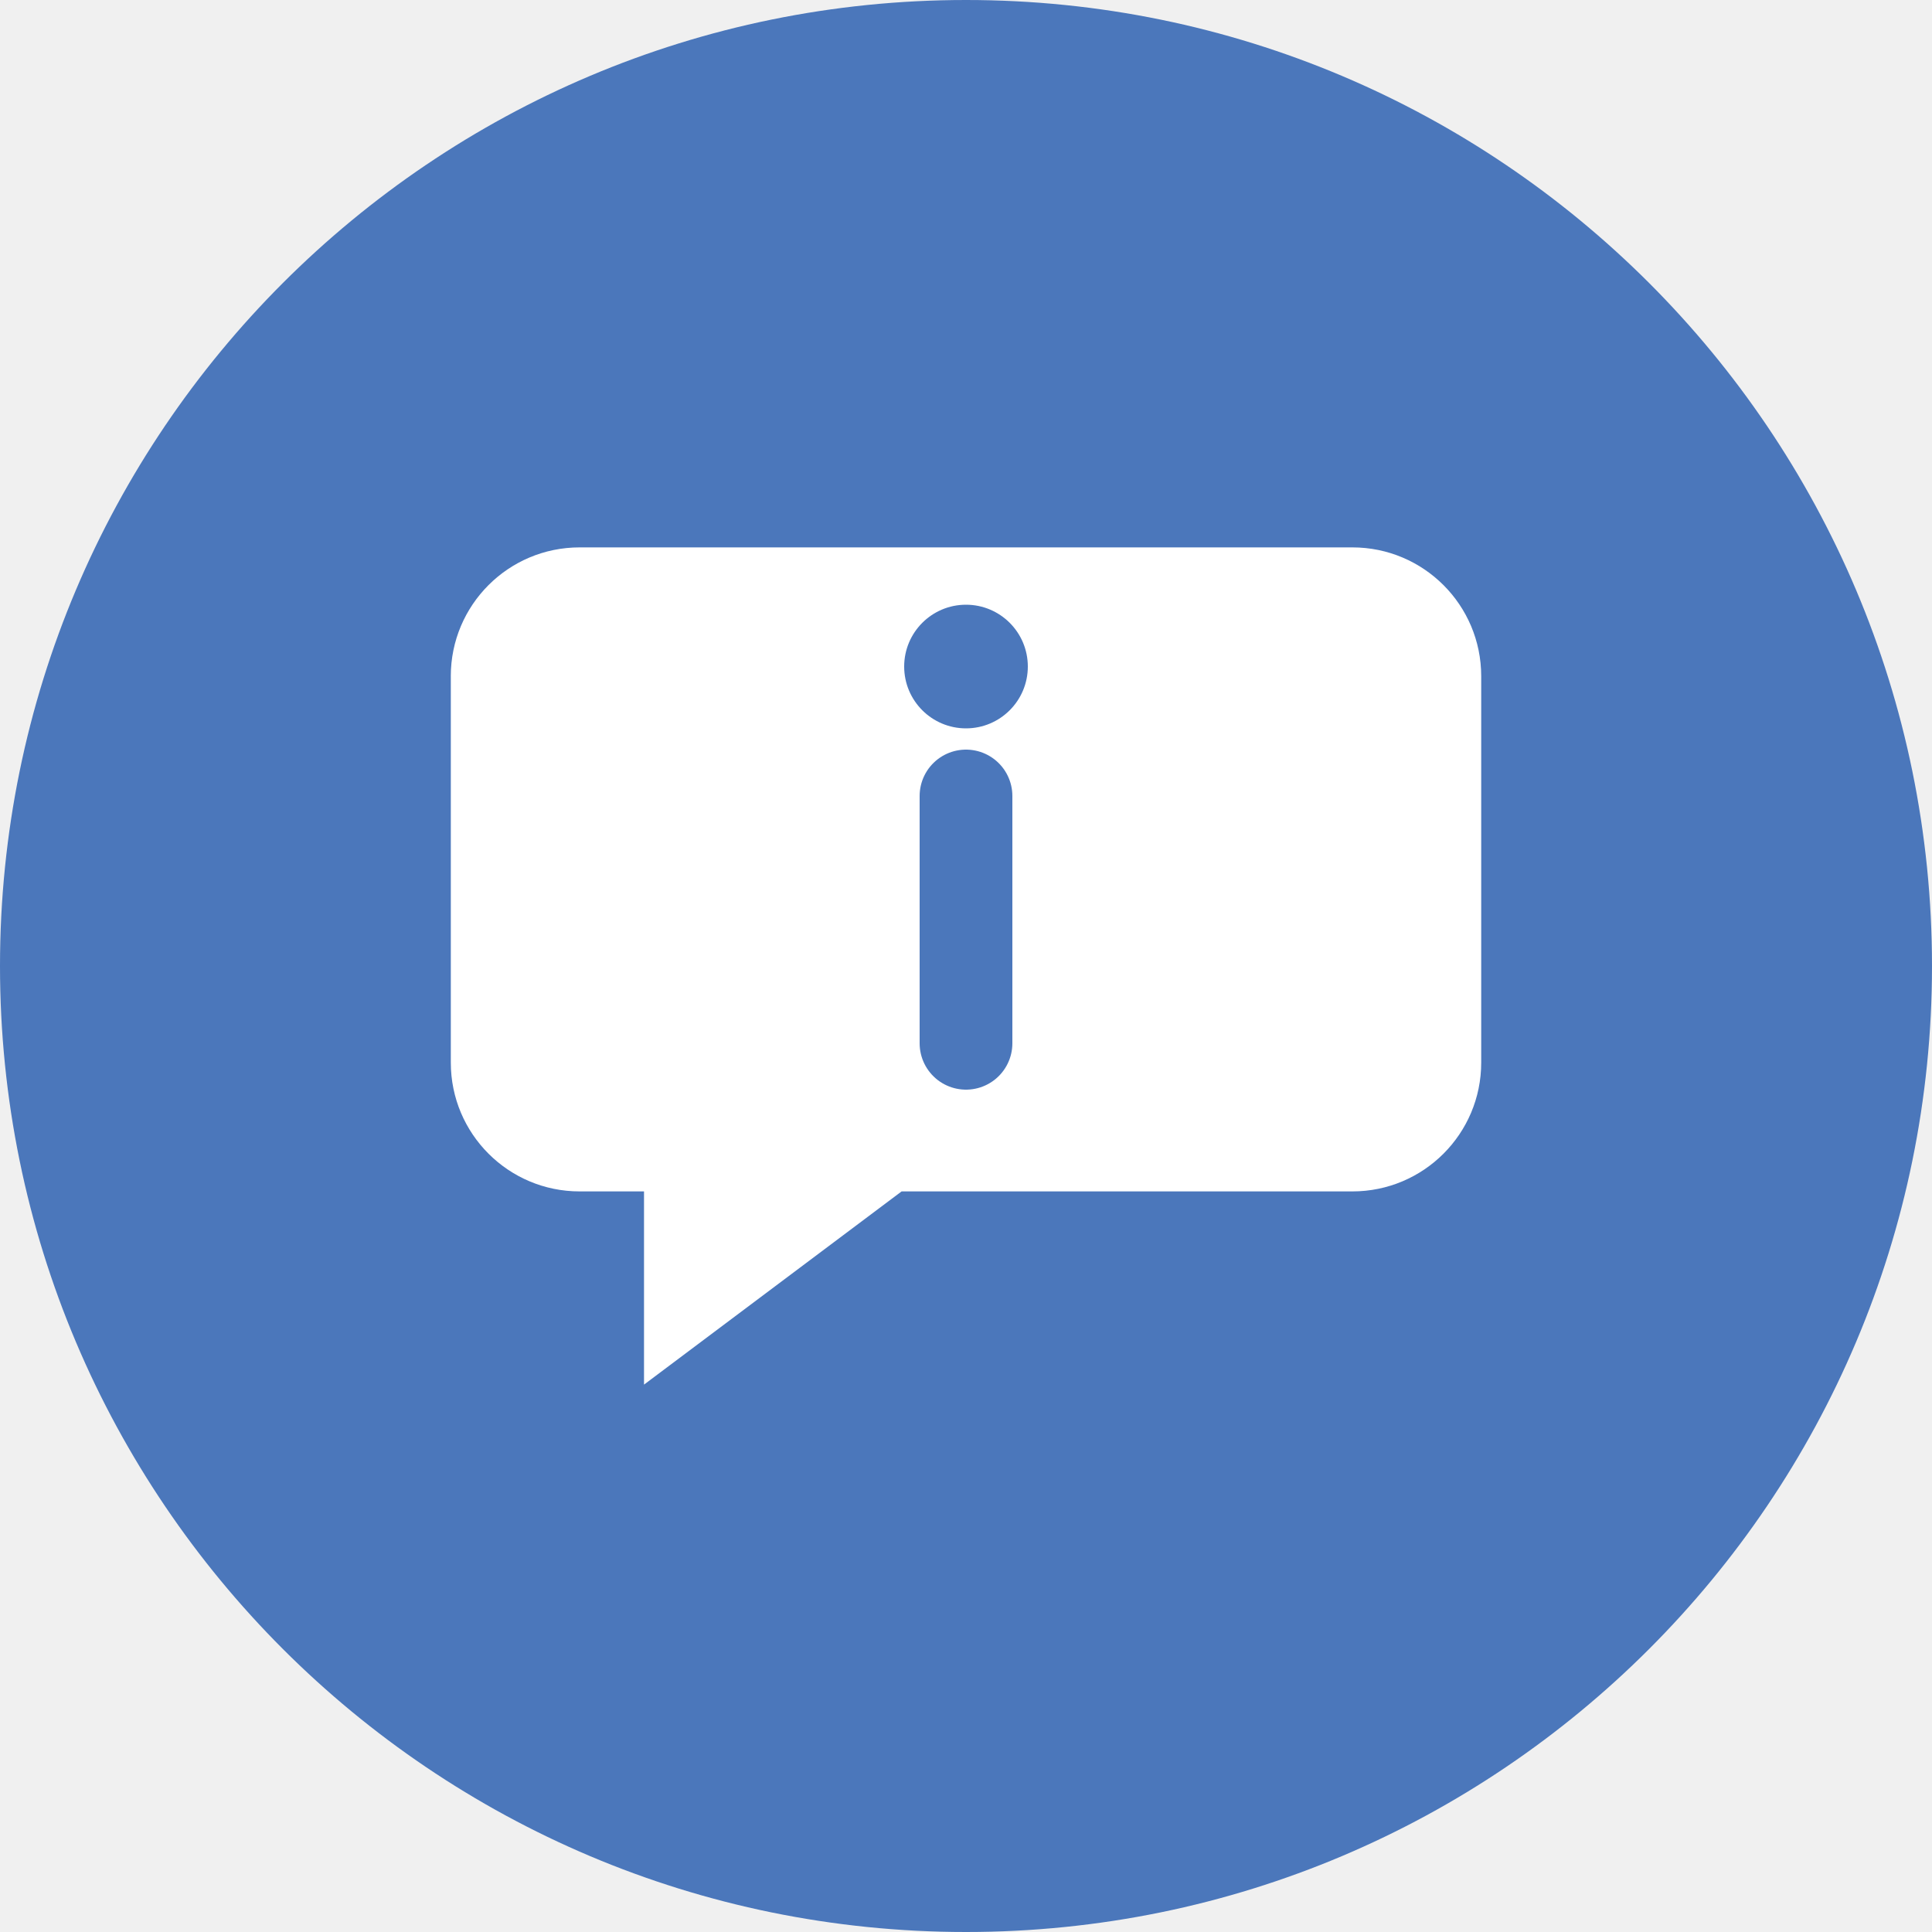
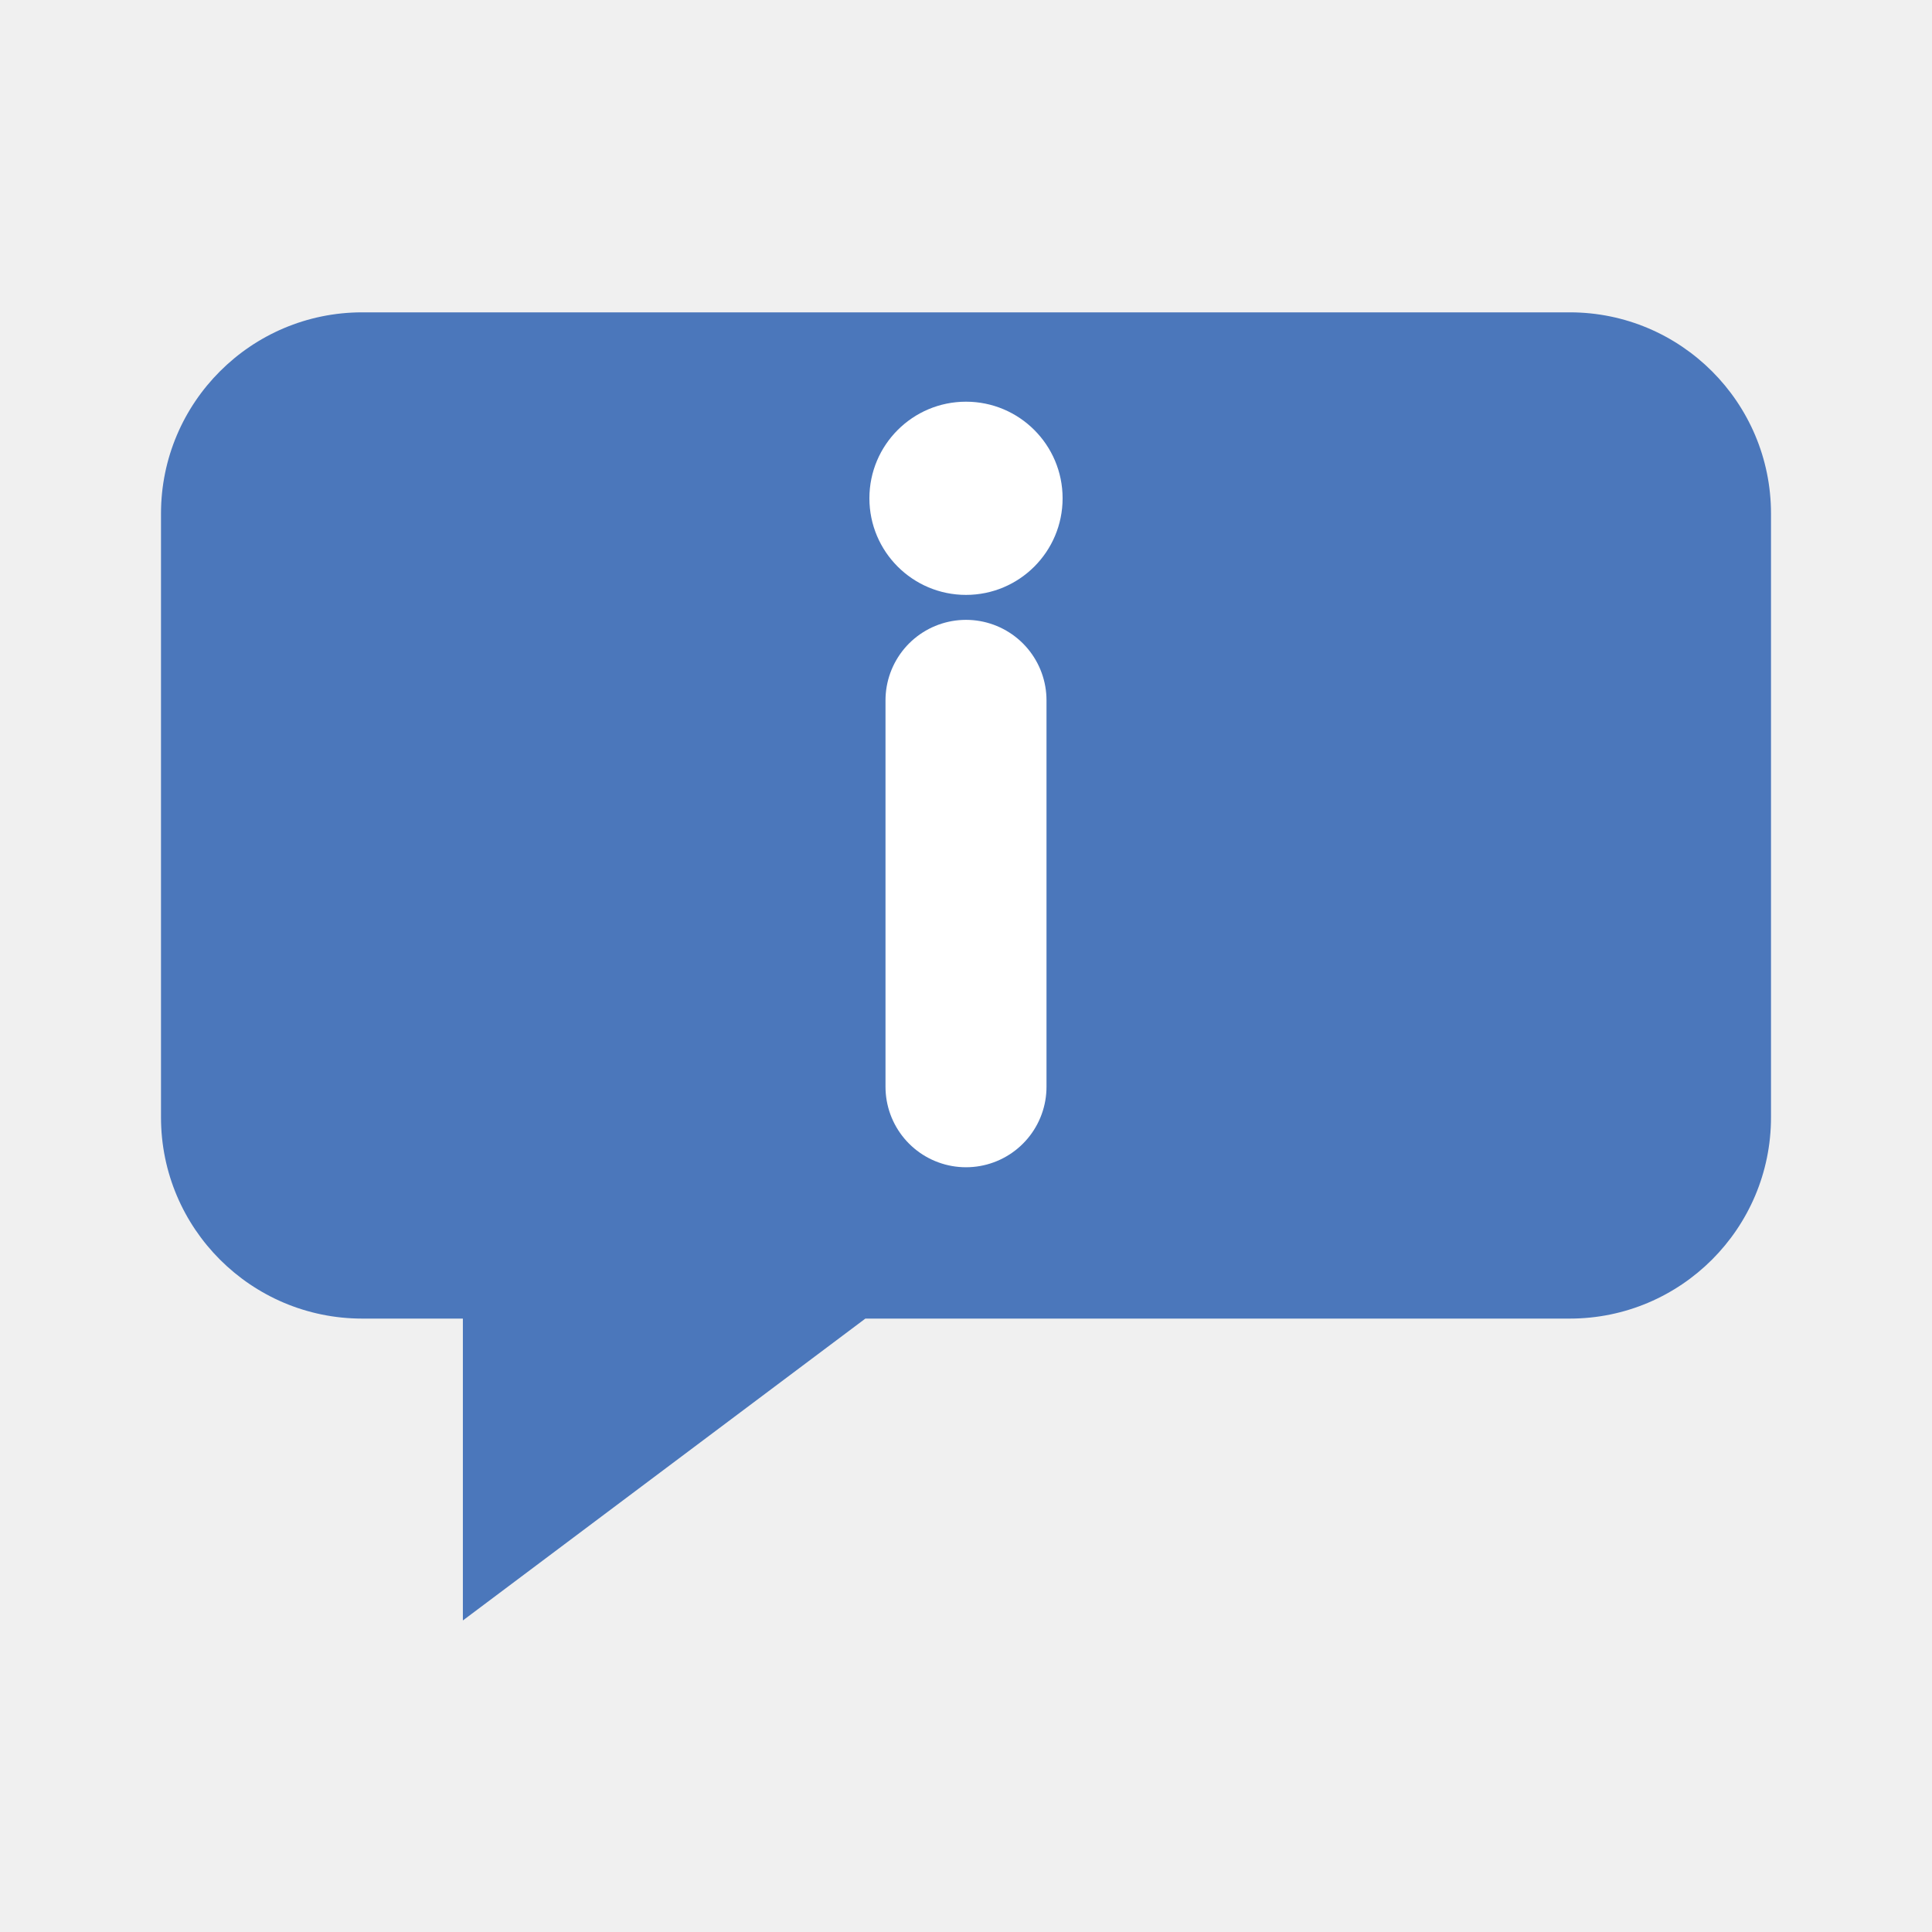
- <svg xmlns="http://www.w3.org/2000/svg" id="Layer_2" data-name="Layer 2" viewBox="0 0 1000 1000">
-   <defs>
-     <style>
-       .cls-1 {
-         fill: #fff;
-       }
- 
-       .cls-2 {
-         fill: none;
-         stroke: #4b77bb;
-         stroke-linecap: round;
-         stroke-width: 48px;
-       }
- 
-       .cls-3 {
-         fill: #4b77bb;
-       }
-     </style>
-   </defs>
-   <circle id="Circle" class="cls-3" cx="500" cy="500" r="500" />
-   <path id="Speech" class="cls-1" d="M233.33,350c0-36.83,29.83-66.67,66.67-66.67h400c36.83,0,66.67,29.83,66.67,66.67v200c0,36.83-29.83,66.67-66.67,66.67h-233.33l-133.33,100v-100h-33.33c-36.83,0-66.67-29.83-66.67-66.67v-200Z" />
-   <g id="About">
-     <circle class="cls-3" cx="500" cy="345" r="32" />
-     <path class="cls-2" d="M500,412v128" />
+ <svg xmlns="http://www.w3.org/2000/svg" id="a" data-name="Layer 2" viewBox="0 0 24 24">
+   <path id="b" data-name="Speech" d="M2,6.38c0-1.38,1.12-2.5,2.5-2.5h15c1.38,0,2.5,1.12,2.5,2.5v7.5c0,1.38-1.12,2.5-2.5,2.5h-8.75l-5,3.75v-3.75h-1.25c-1.38,0-2.5-1.12-2.5-2.5v-7.5h0Z" style="fill: #4b77bb;" />
+   <g id="c" data-name="About">
+     <circle cx="12" cy="6.19" r="1.2" style="fill: #fff;" />
+     <path d="M12,8.7v4.8" style="fill: none; stroke: #fff; stroke-linecap: round; stroke-width: 2px;" />
  </g>
</svg>
